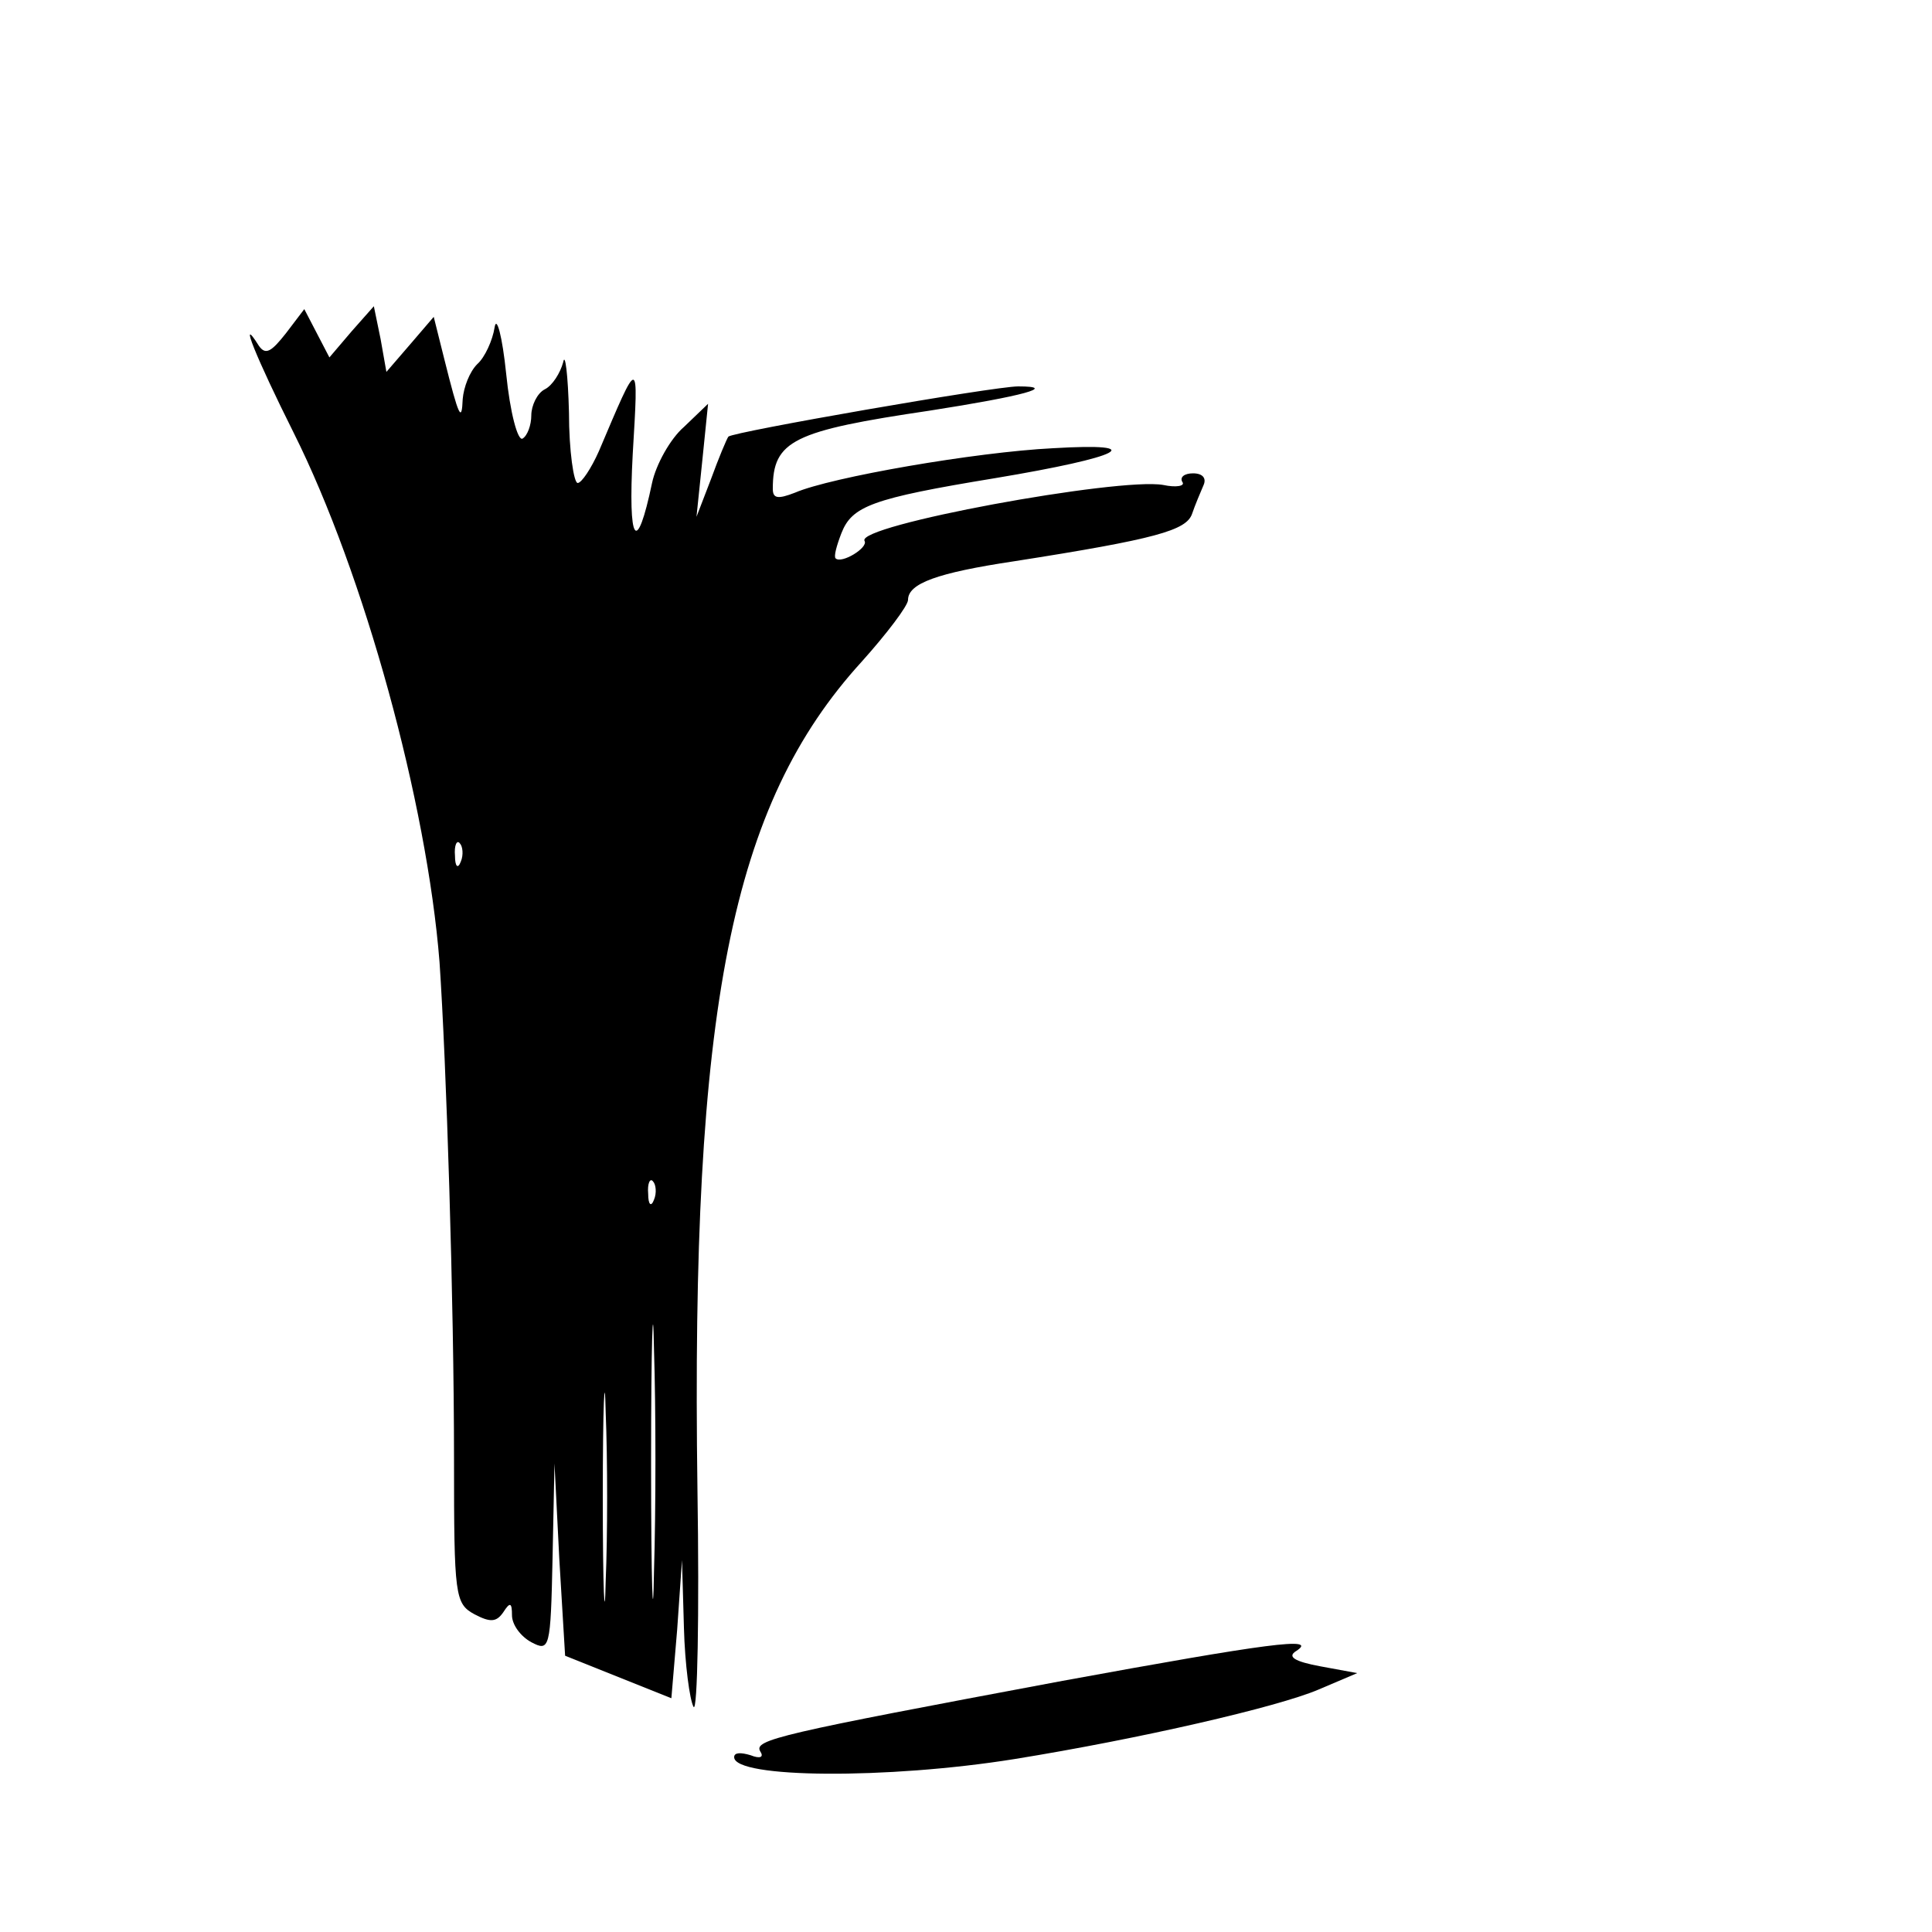
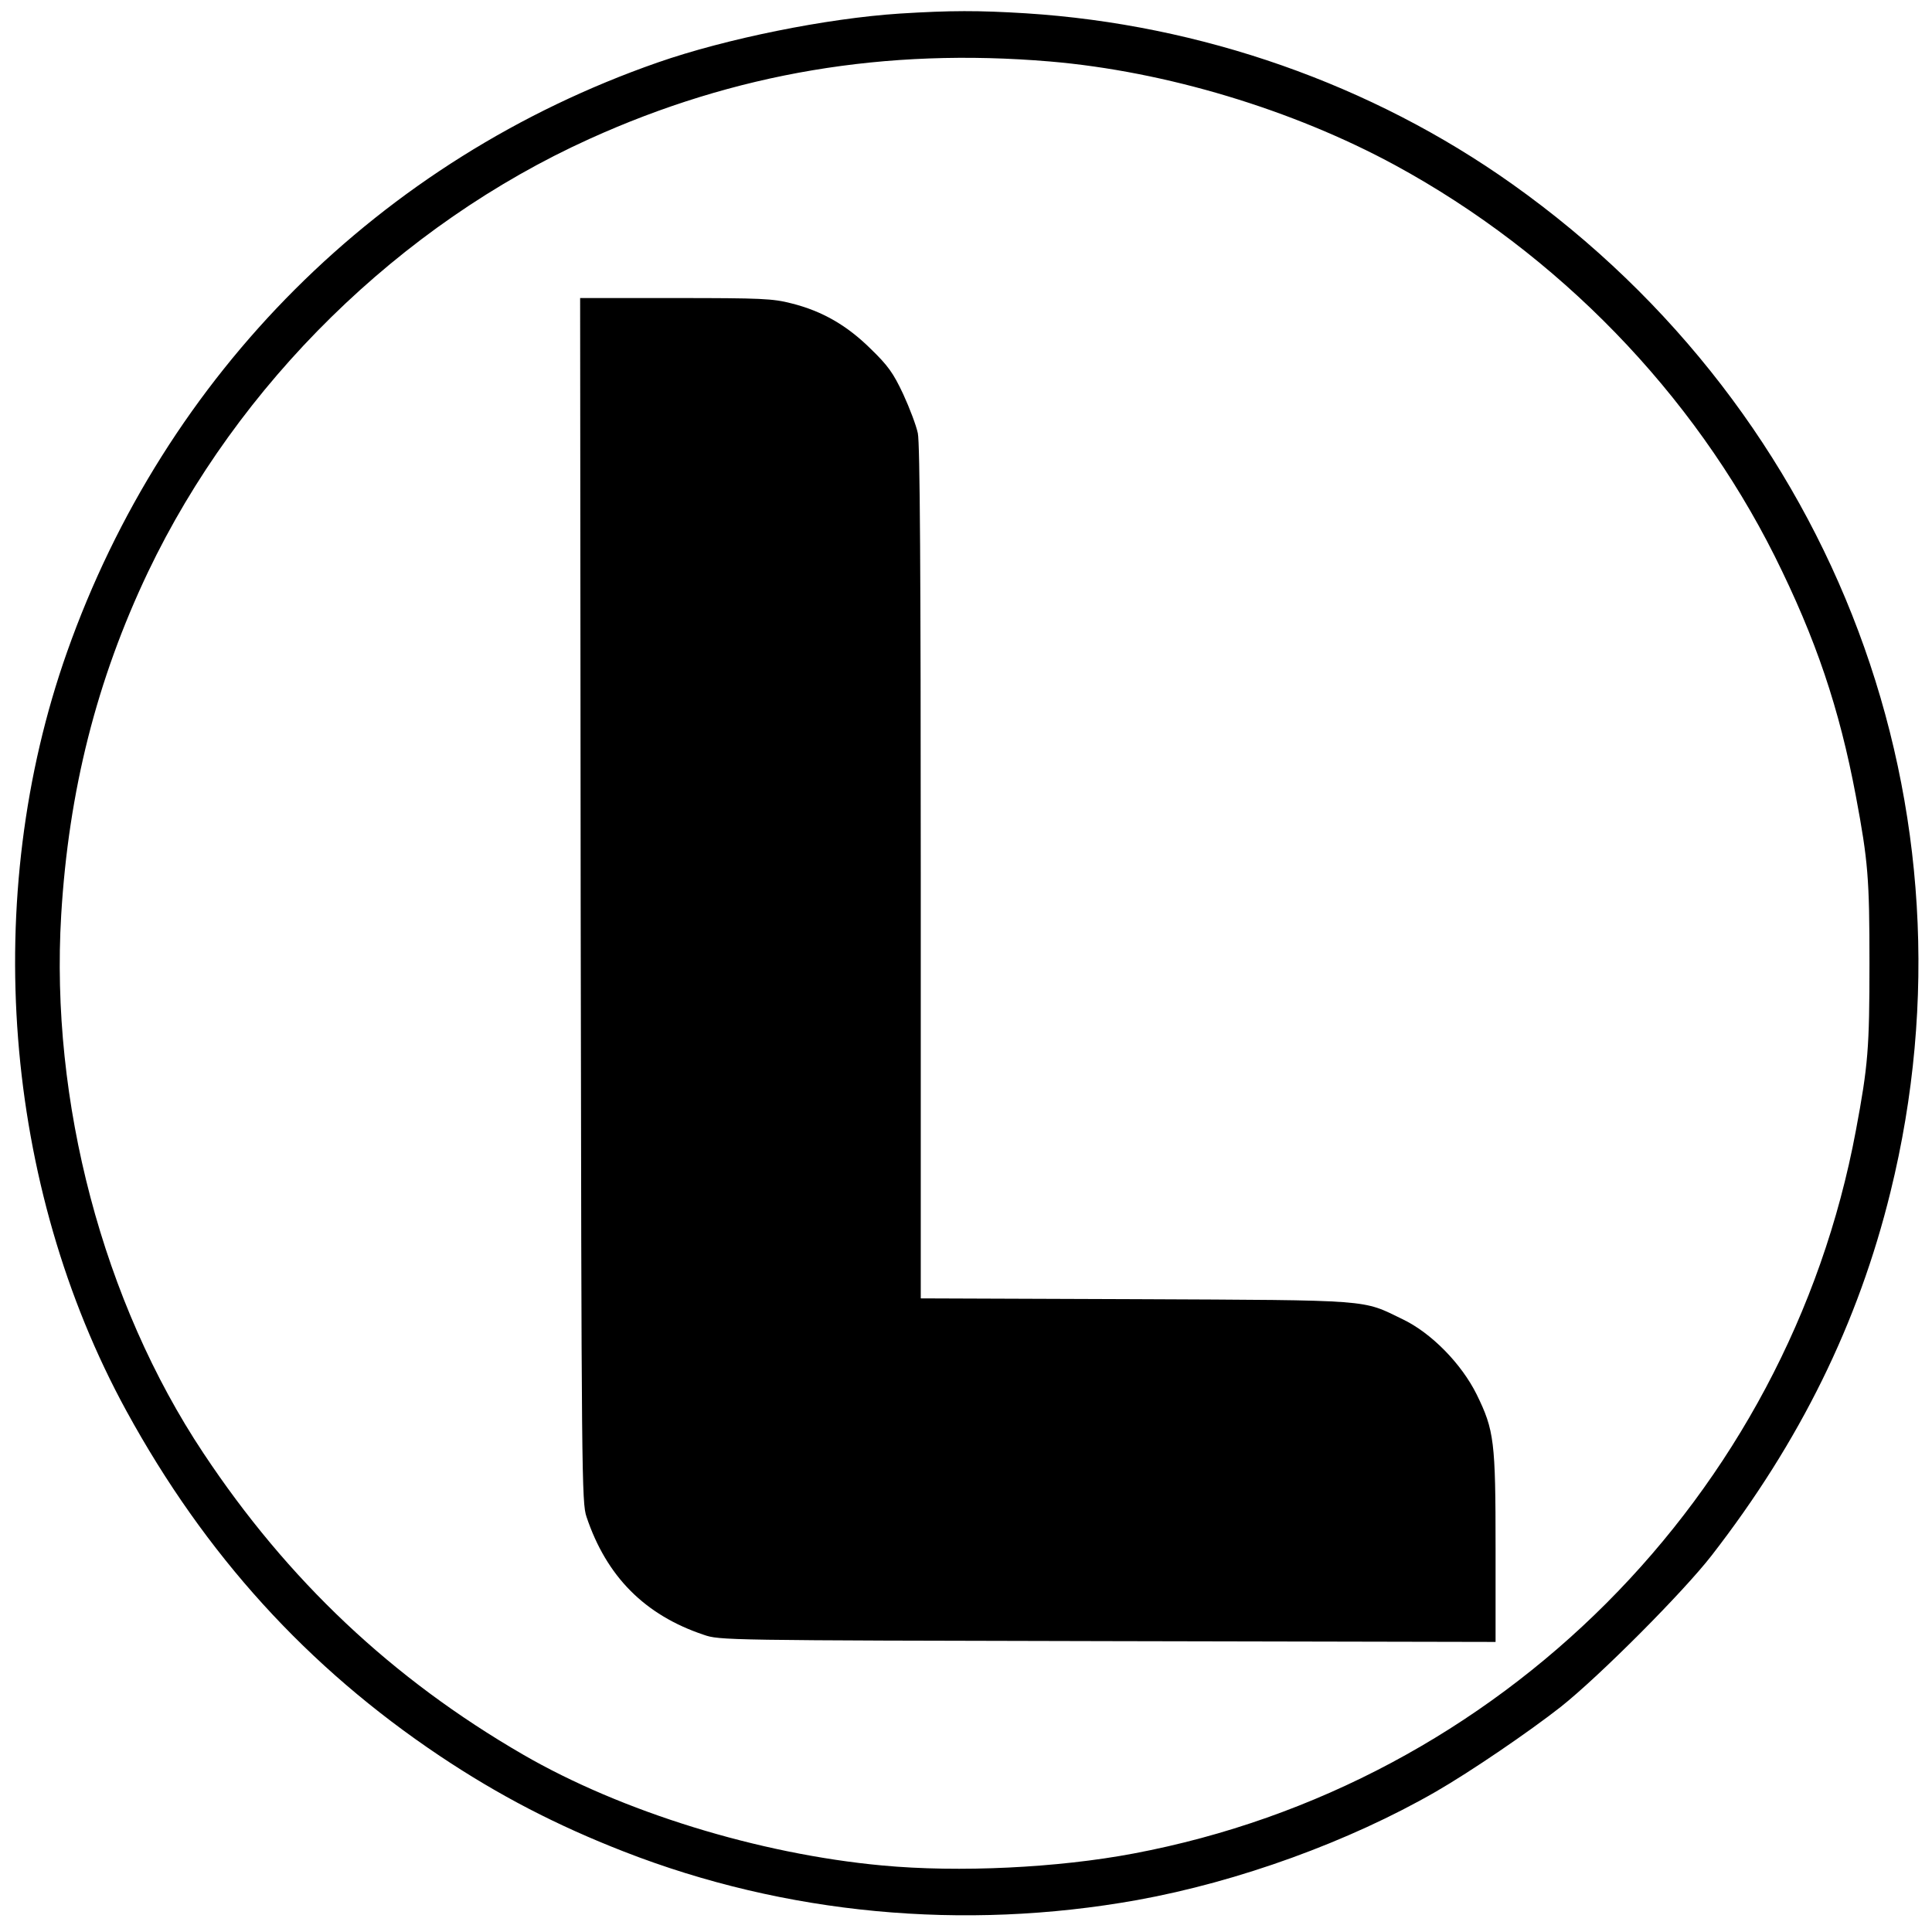
- <svg xmlns="http://www.w3.org/2000/svg" version="1.0" width="200pt" height="200pt" viewBox="0 0 200 200" preserveAspectRatio="xMidYMid meet">
-   <g transform="translate(0,200) scale(0.1,-0.1)" fill="#000000" stroke="none">
-     <path d="M296 1655 c-15 -19 -21 -23 -28 -13 -22 35 -3 -12 36 -90 73 -146 138 -383 151 -548 7 -103 15 -349 15 -516 0 -140 1 -148 21 -159 17 -9 23 -8 30 2 7 11 9 10 9 -3 0 -10 9 -22 20 -28 19 -10 20 -7 22 87 l2 98 5 -99 6 -100 55 -22 55 -22 6 71 5 72 2 -70 c1 -38 6 -75 10 -82 4 -6 6 95 4 225 -7 499 35 709 170 857 26 29 48 58 48 64 0 17 30 28 110 40 147 23 178 32 184 49 3 9 9 23 12 30 3 7 -1 12 -11 12 -9 0 -14 -4 -11 -9 3 -4 -6 -6 -20 -3 -46 8 -319 -42 -309 -58 4 -7 -24 -24 -30 -18 -2 2 1 13 6 26 11 28 31 36 159 57 132 22 161 37 60 31 -80 -4 -230 -30 -267 -46 -18 -7 -23 -6 -23 4 0 50 21 60 163 81 96 15 133 25 91 25 -25 0 -295 -47 -300 -52 -2 -3 -10 -22 -18 -44 l-15 -39 6 58 6 59 -25 -24 c-14 -12 -29 -39 -33 -58 -16 -76 -25 -63 -20 30 6 102 7 102 -35 3 -8 -18 -18 -33 -22 -33 -4 0 -9 33 -9 73 -1 39 -4 63 -6 52 -3 -11 -11 -24 -19 -28 -8 -4 -14 -17 -14 -27 0 -10 -4 -21 -9 -24 -5 -3 -13 27 -17 67 -4 39 -10 61 -12 48 -2 -13 -10 -31 -18 -38 -8 -8 -14 -24 -15 -36 -1 -25 -4 -19 -19 41 l-11 44 -24 -28 -25 -29 -6 34 -7 34 -23 -26 -23 -27 -13 25 -13 25 -19 -25z m181 -547 c-3 -8 -6 -5 -6 6 -1 11 2 17 5 13 3 -3 4 -12 1 -19z m200 -350 c-3 -8 -6 -5 -6 6 -1 11 2 17 5 13 3 -3 4 -12 1 -19z m0 -385 c-1 -65 -3 -14 -3 112 0 127 2 180 3 118 2 -62 2 -165 0 -230z m-50 -10 c-1 -49 -3 -9 -3 87 0 96 2 136 3 88 2 -49 2 -127 0 -175z" />
-     <path d="M1100 260 c-294 -55 -320 -61 -313 -73 4 -6 0 -8 -10 -4 -10 3 -17 3 -17 -2 0 -22 159 -23 290 -2 130 21 273 54 315 72 l40 17 -38 7 c-27 5 -35 10 -25 16 23 15 -29 8 -242 -31z" />
+ <svg xmlns="http://www.w3.org/2000/svg" version="1.0" width="726pt" height="726pt" viewBox="0 0 726 726" preserveAspectRatio="xMidYMid meet">
+   <g transform="translate(0,726) scale(0.1,-0.1)" fill="#000000" stroke="none">
+     <path d="M3381 7209 c-275 -18 -652 -94 -910 -184 -1043 -364 -1849 -1169 -2219 -2215 -325 -919 -240 -2005 223 -2852 296 -541 680 -963 1177 -1296 223 -149 439 -261 693 -360 605 -236 1275 -299 1928 -182 382 69 797 220 1122 407 132 76 353 227 470 319 145 115 460 431 567 569 332 428 551 873 672 1366 354 1437 -203 2922 -1421 3787 -528 375 -1169 600 -1828 642 -180 11 -280 11 -474 -1z m564 -180 c436 -37 913 -181 1298 -390 612 -333 1119 -856 1426 -1469 155 -311 243 -572 305 -902 46 -245 51 -310 51 -628 0 -318 -5 -383 -51 -628 -256 -1373 -1339 -2458 -2714 -2717 -285 -54 -657 -72 -945 -45 -464 43 -979 202 -1350 417 -492 285 -884 655 -1201 1133 -377 567 -576 1321 -534 2022 28 466 133 882 326 1288 338 708 946 1305 1659 1628 547 248 1113 343 1730 291z" />
+     <path d="M2182 3878 c3 -2177 4 -2265 22 -2318 75 -224 219 -369 440 -443 60 -21 76 -21 1519 -24 l1457 -3 0 352 c0 403 -5 443 -71 578 -57 115 -170 231 -279 283 -153 74 -104 71 -1002 75 l-808 3 0 1599 c0 1123 -3 1615 -11 1652 -6 29 -31 95 -55 147 -37 79 -57 107 -122 170 -89 88 -182 142 -298 171 -70 18 -112 20 -436 20 l-358 0 2 -2262z" />
  </g>
</svg>
